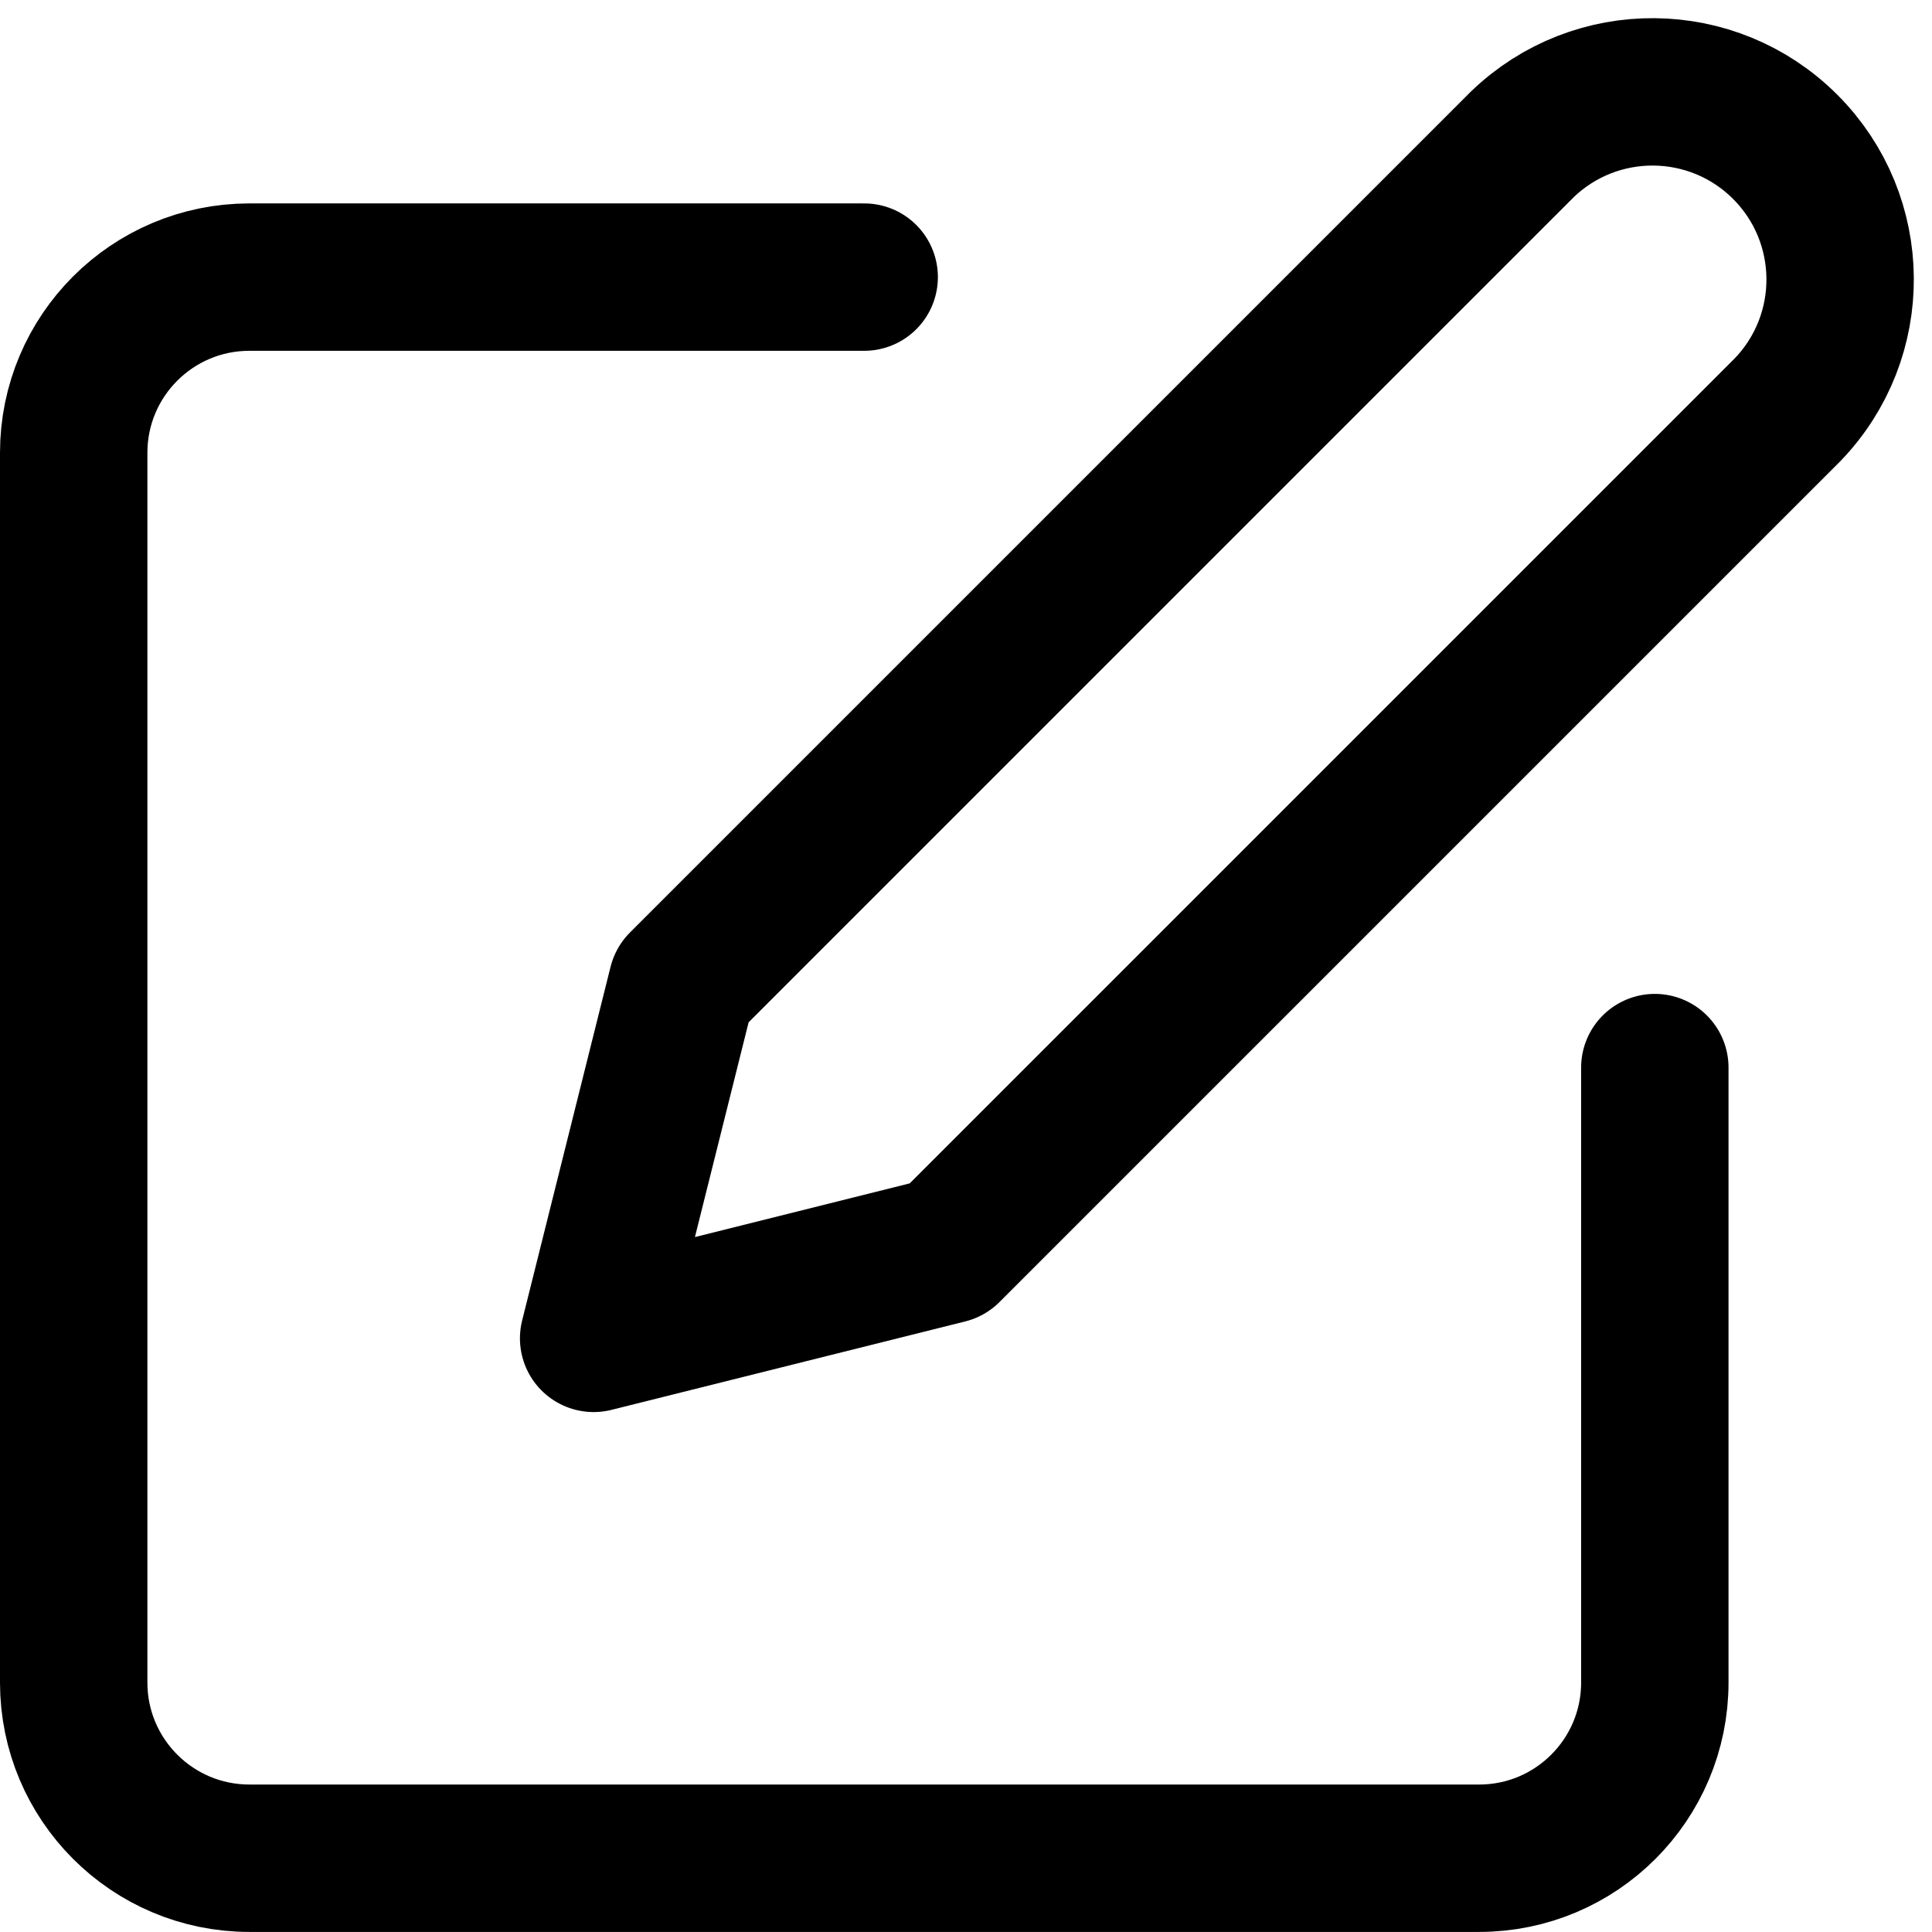
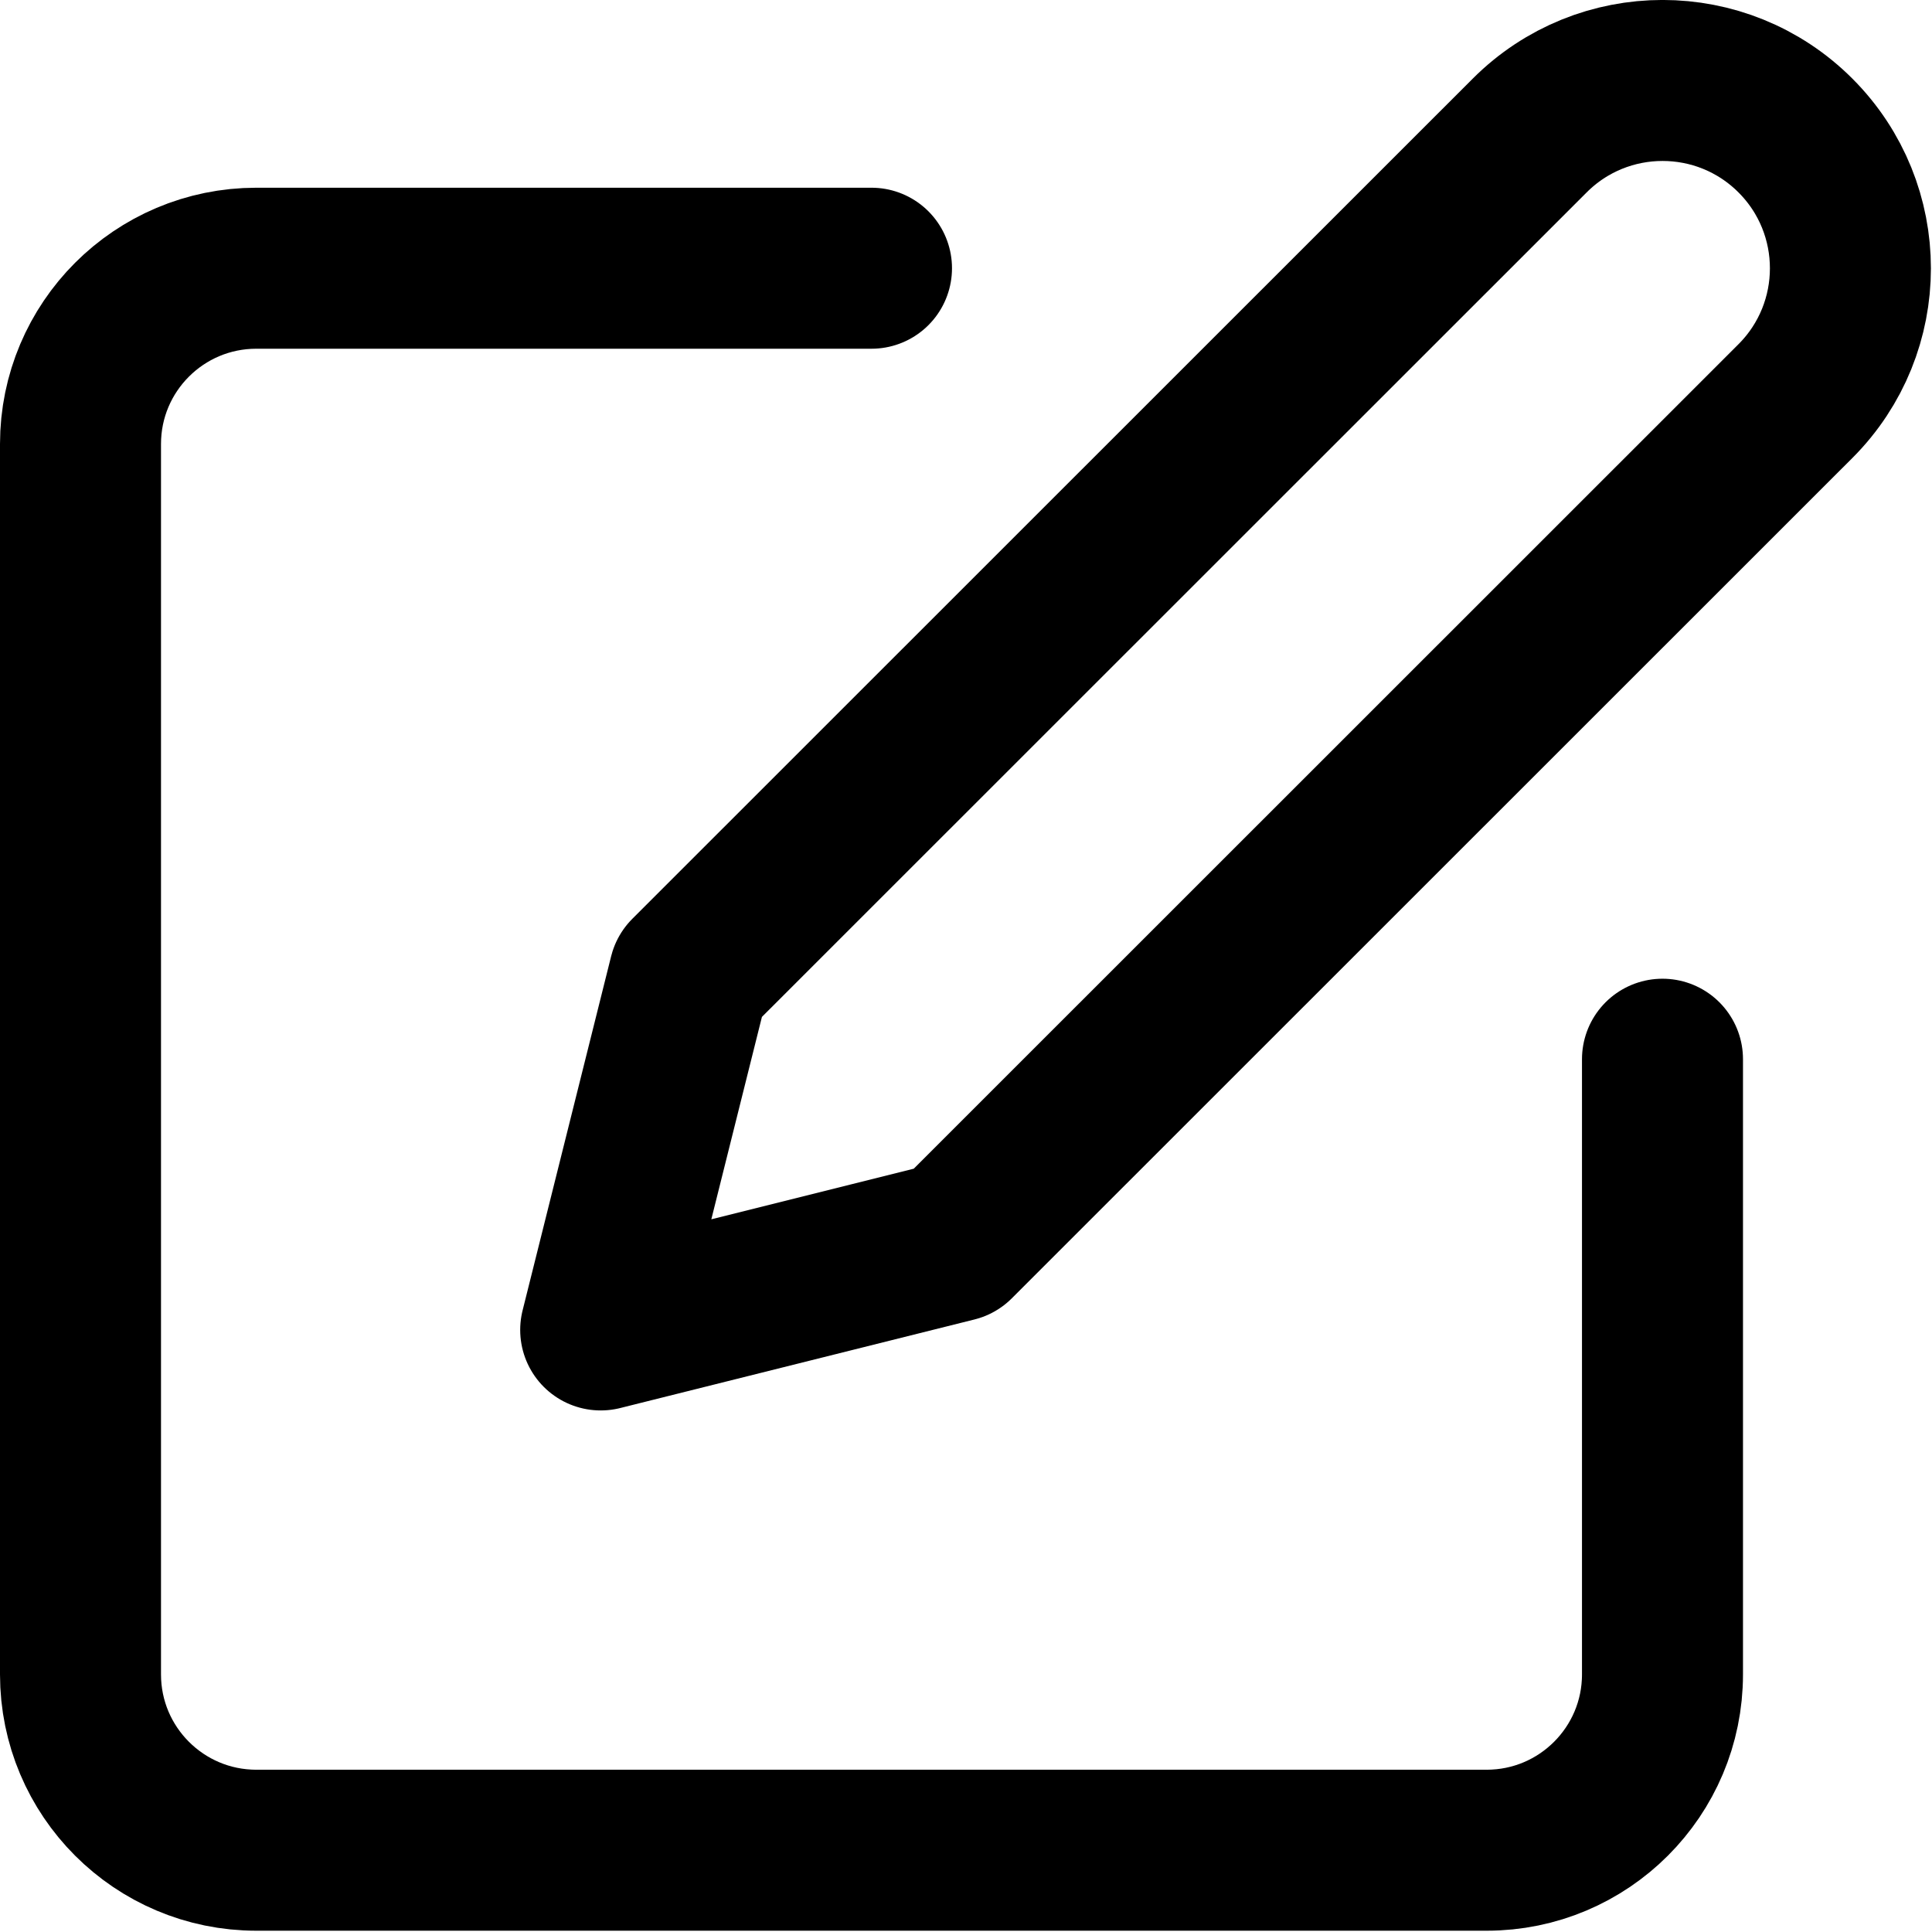
- <svg xmlns="http://www.w3.org/2000/svg" width="26.215" height="26.215" viewBox="0 0 26.215 26.215">
-   <g id="edit-black" transform="translate(1 1.215)">
-     <path id="Path_836" data-name="Path 836" d="M0,0H24V24H0Z" fill="none" />
-     <g id="edit" transform="translate(-2 -1.879)">
-       <path id="Path_849" data-name="Path 849" d="M12.726,4H4.384A2.384,2.384,0,0,0,2,6.384V23.07a2.384,2.384,0,0,0,2.384,2.384H21.07a2.384,2.384,0,0,0,2.384-2.384V14.726" transform="translate(0 0.424)" fill="none" stroke="#000" stroke-linecap="round" stroke-linejoin="round" stroke-width="2" />
-       <path id="Path_850" data-name="Path 850" d="M20.6,2.624a2.546,2.546,0,0,1,3.6,3.6l-11.4,11.4L8,18.824l1.2-4.8Z" transform="translate(1.055 0)" fill="none" stroke="#000" stroke-linecap="round" stroke-linejoin="round" stroke-width="2" />
+ <svg xmlns="http://www.w3.org/2000/svg" width="24" height="24" viewBox="0 0 24 24">
+   <defs>
+     <clipPath id="clip-edit-black">
+       <rect width="24" height="24" />
+     </clipPath>
+   </defs>
+   <g id="edit-black" clip-path="url(#clip-edit-black)">
+     <g id="edit-black-2" data-name="edit-black" transform="translate(1 1)">
+       <path id="Path_836" data-name="Path 836" d="M0,0H21.984V21.984H0Z" transform="translate(0 0)" fill="none" />
+       <g id="edit" transform="translate(0 0)">
+         <path id="Path_849" data-name="Path 849" d="M11.826,4H4.184A2.184,2.184,0,0,0,2,6.184V21.468a2.184,2.184,0,0,0,2.184,2.184H19.468a2.184,2.184,0,0,0,2.184-2.184V13.826" transform="translate(-2 -1.668)" fill="none" stroke="#000" stroke-linecap="round" stroke-linejoin="round" stroke-width="2" />
+         <path id="Path_850" data-name="Path 850" d="M19.541,2.562a2.332,2.332,0,0,1,3.3,3.3L12.4,16.3,8,17.4,9.1,13Z" transform="translate(-1.538 -1.879)" fill="none" stroke="#000" stroke-linecap="round" stroke-linejoin="round" stroke-width="2" />
+       </g>
    </g>
  </g>
</svg>
